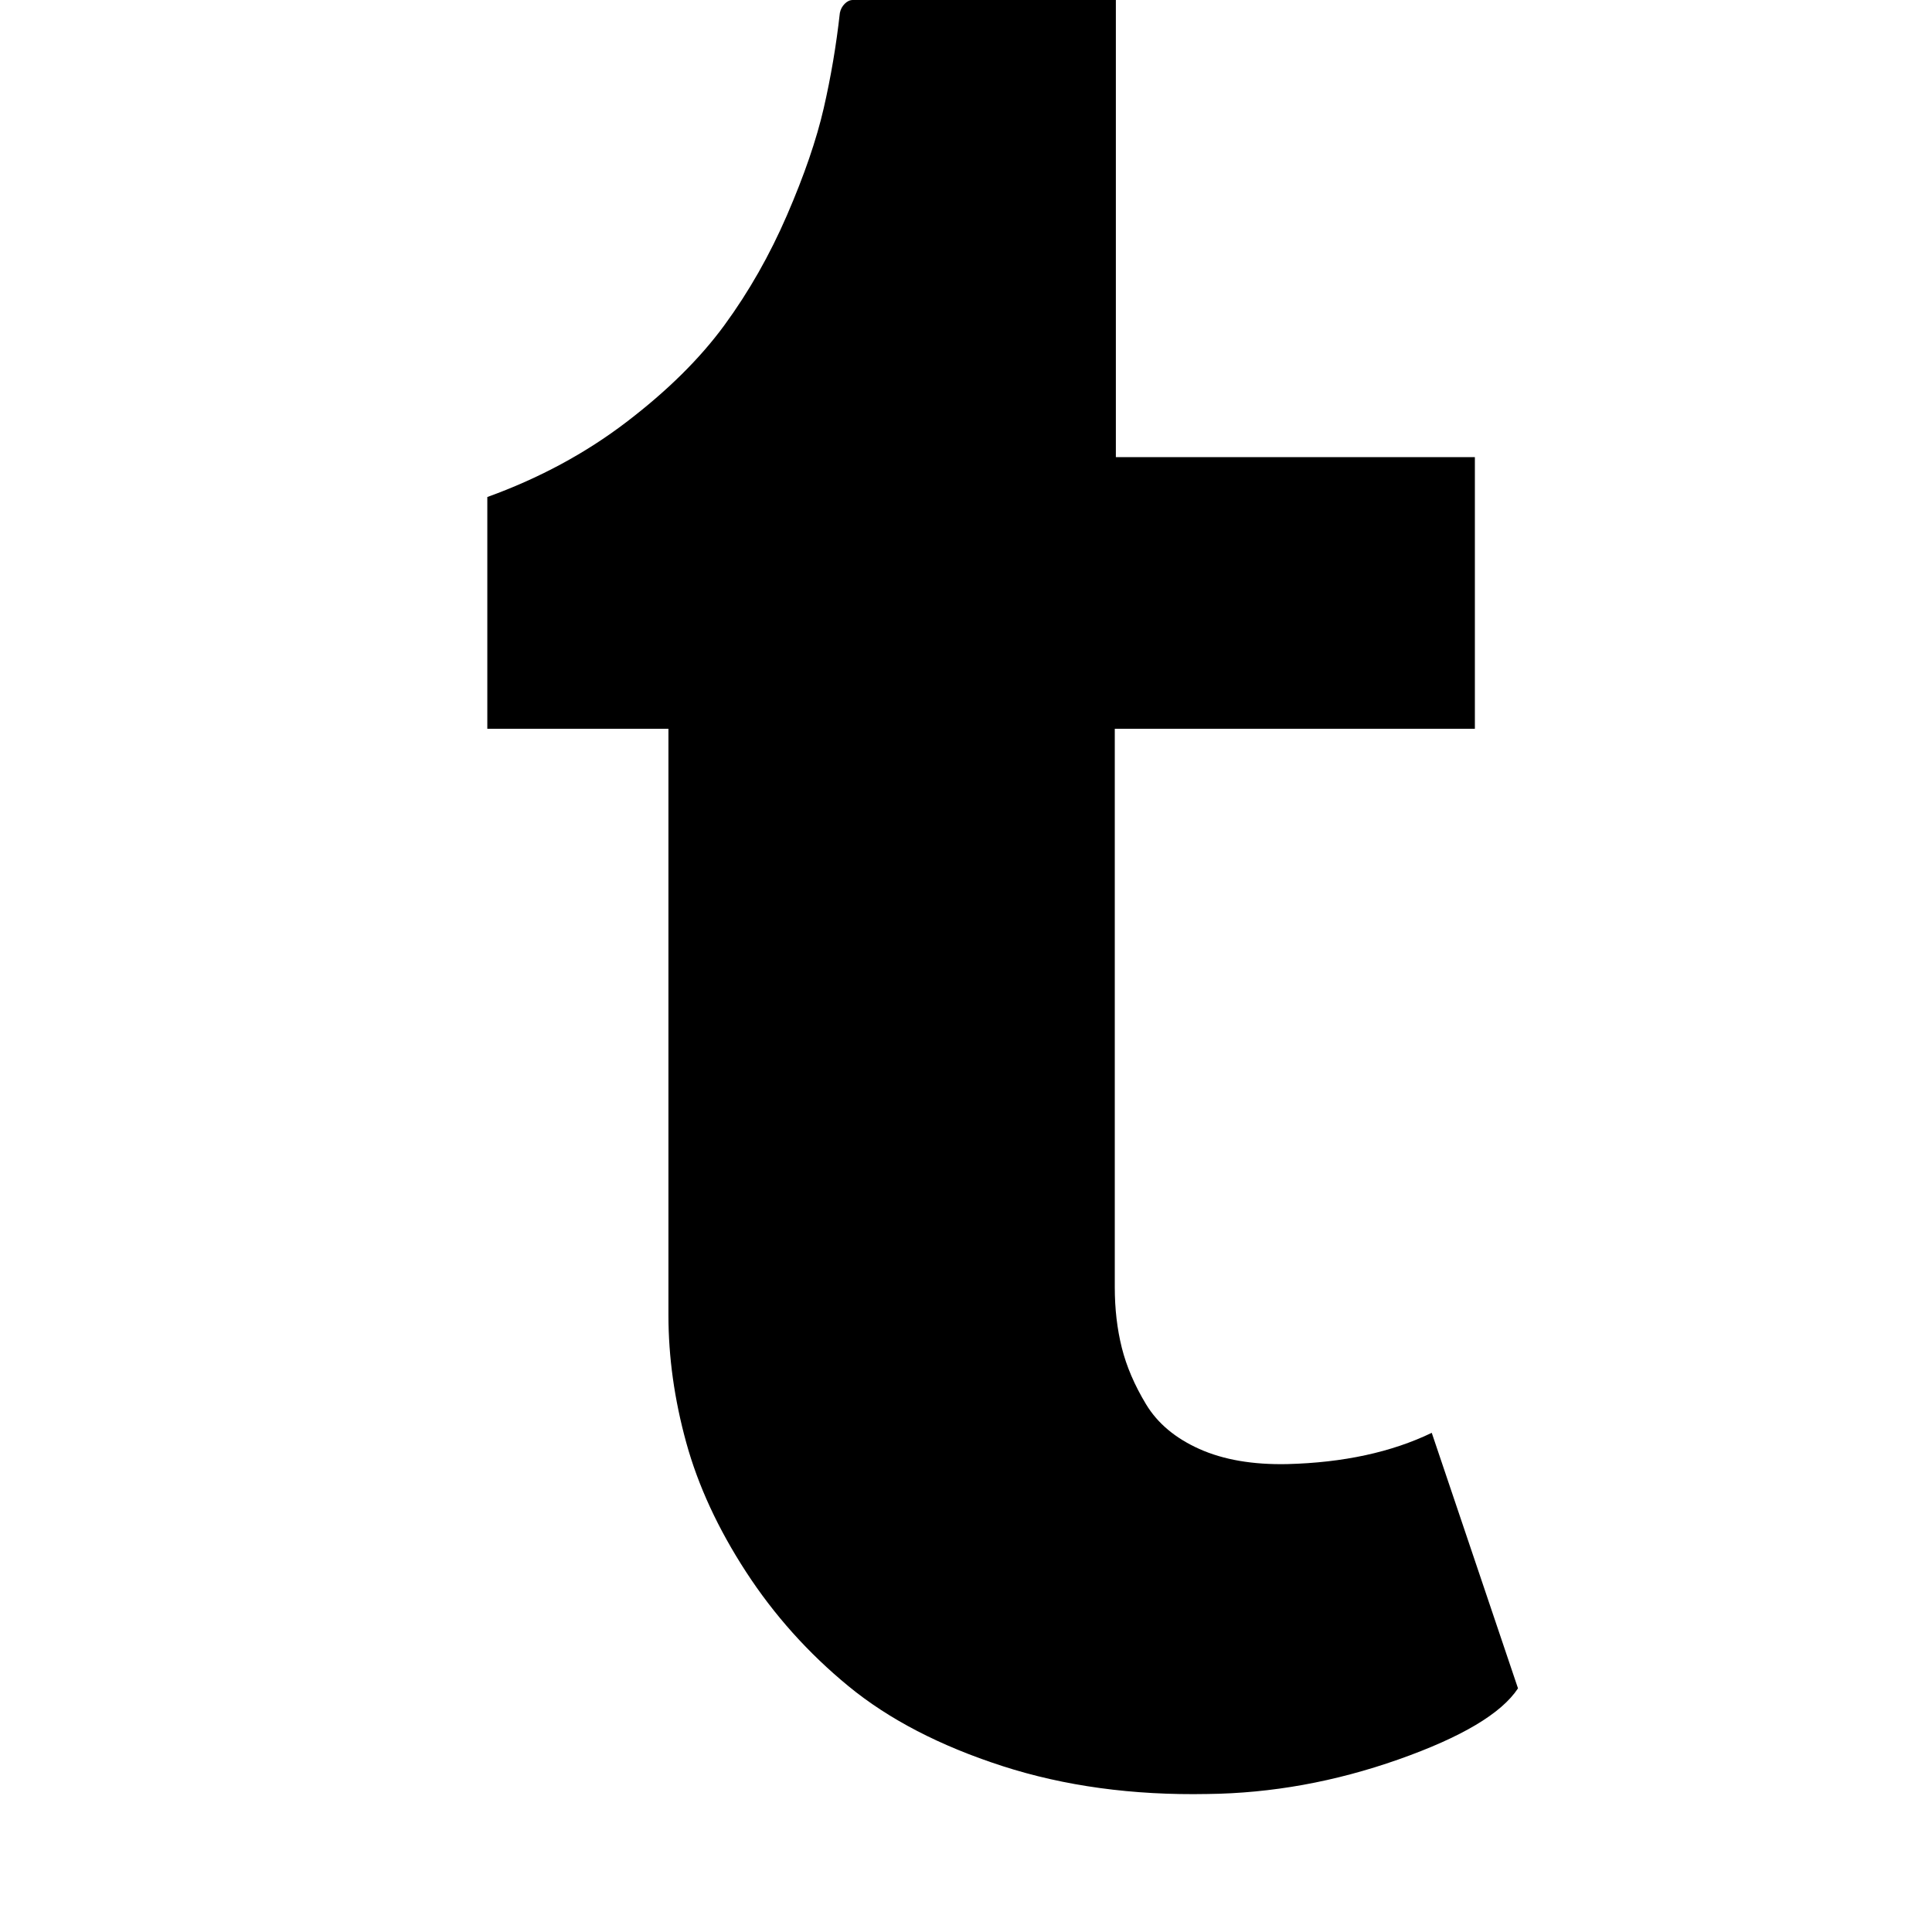
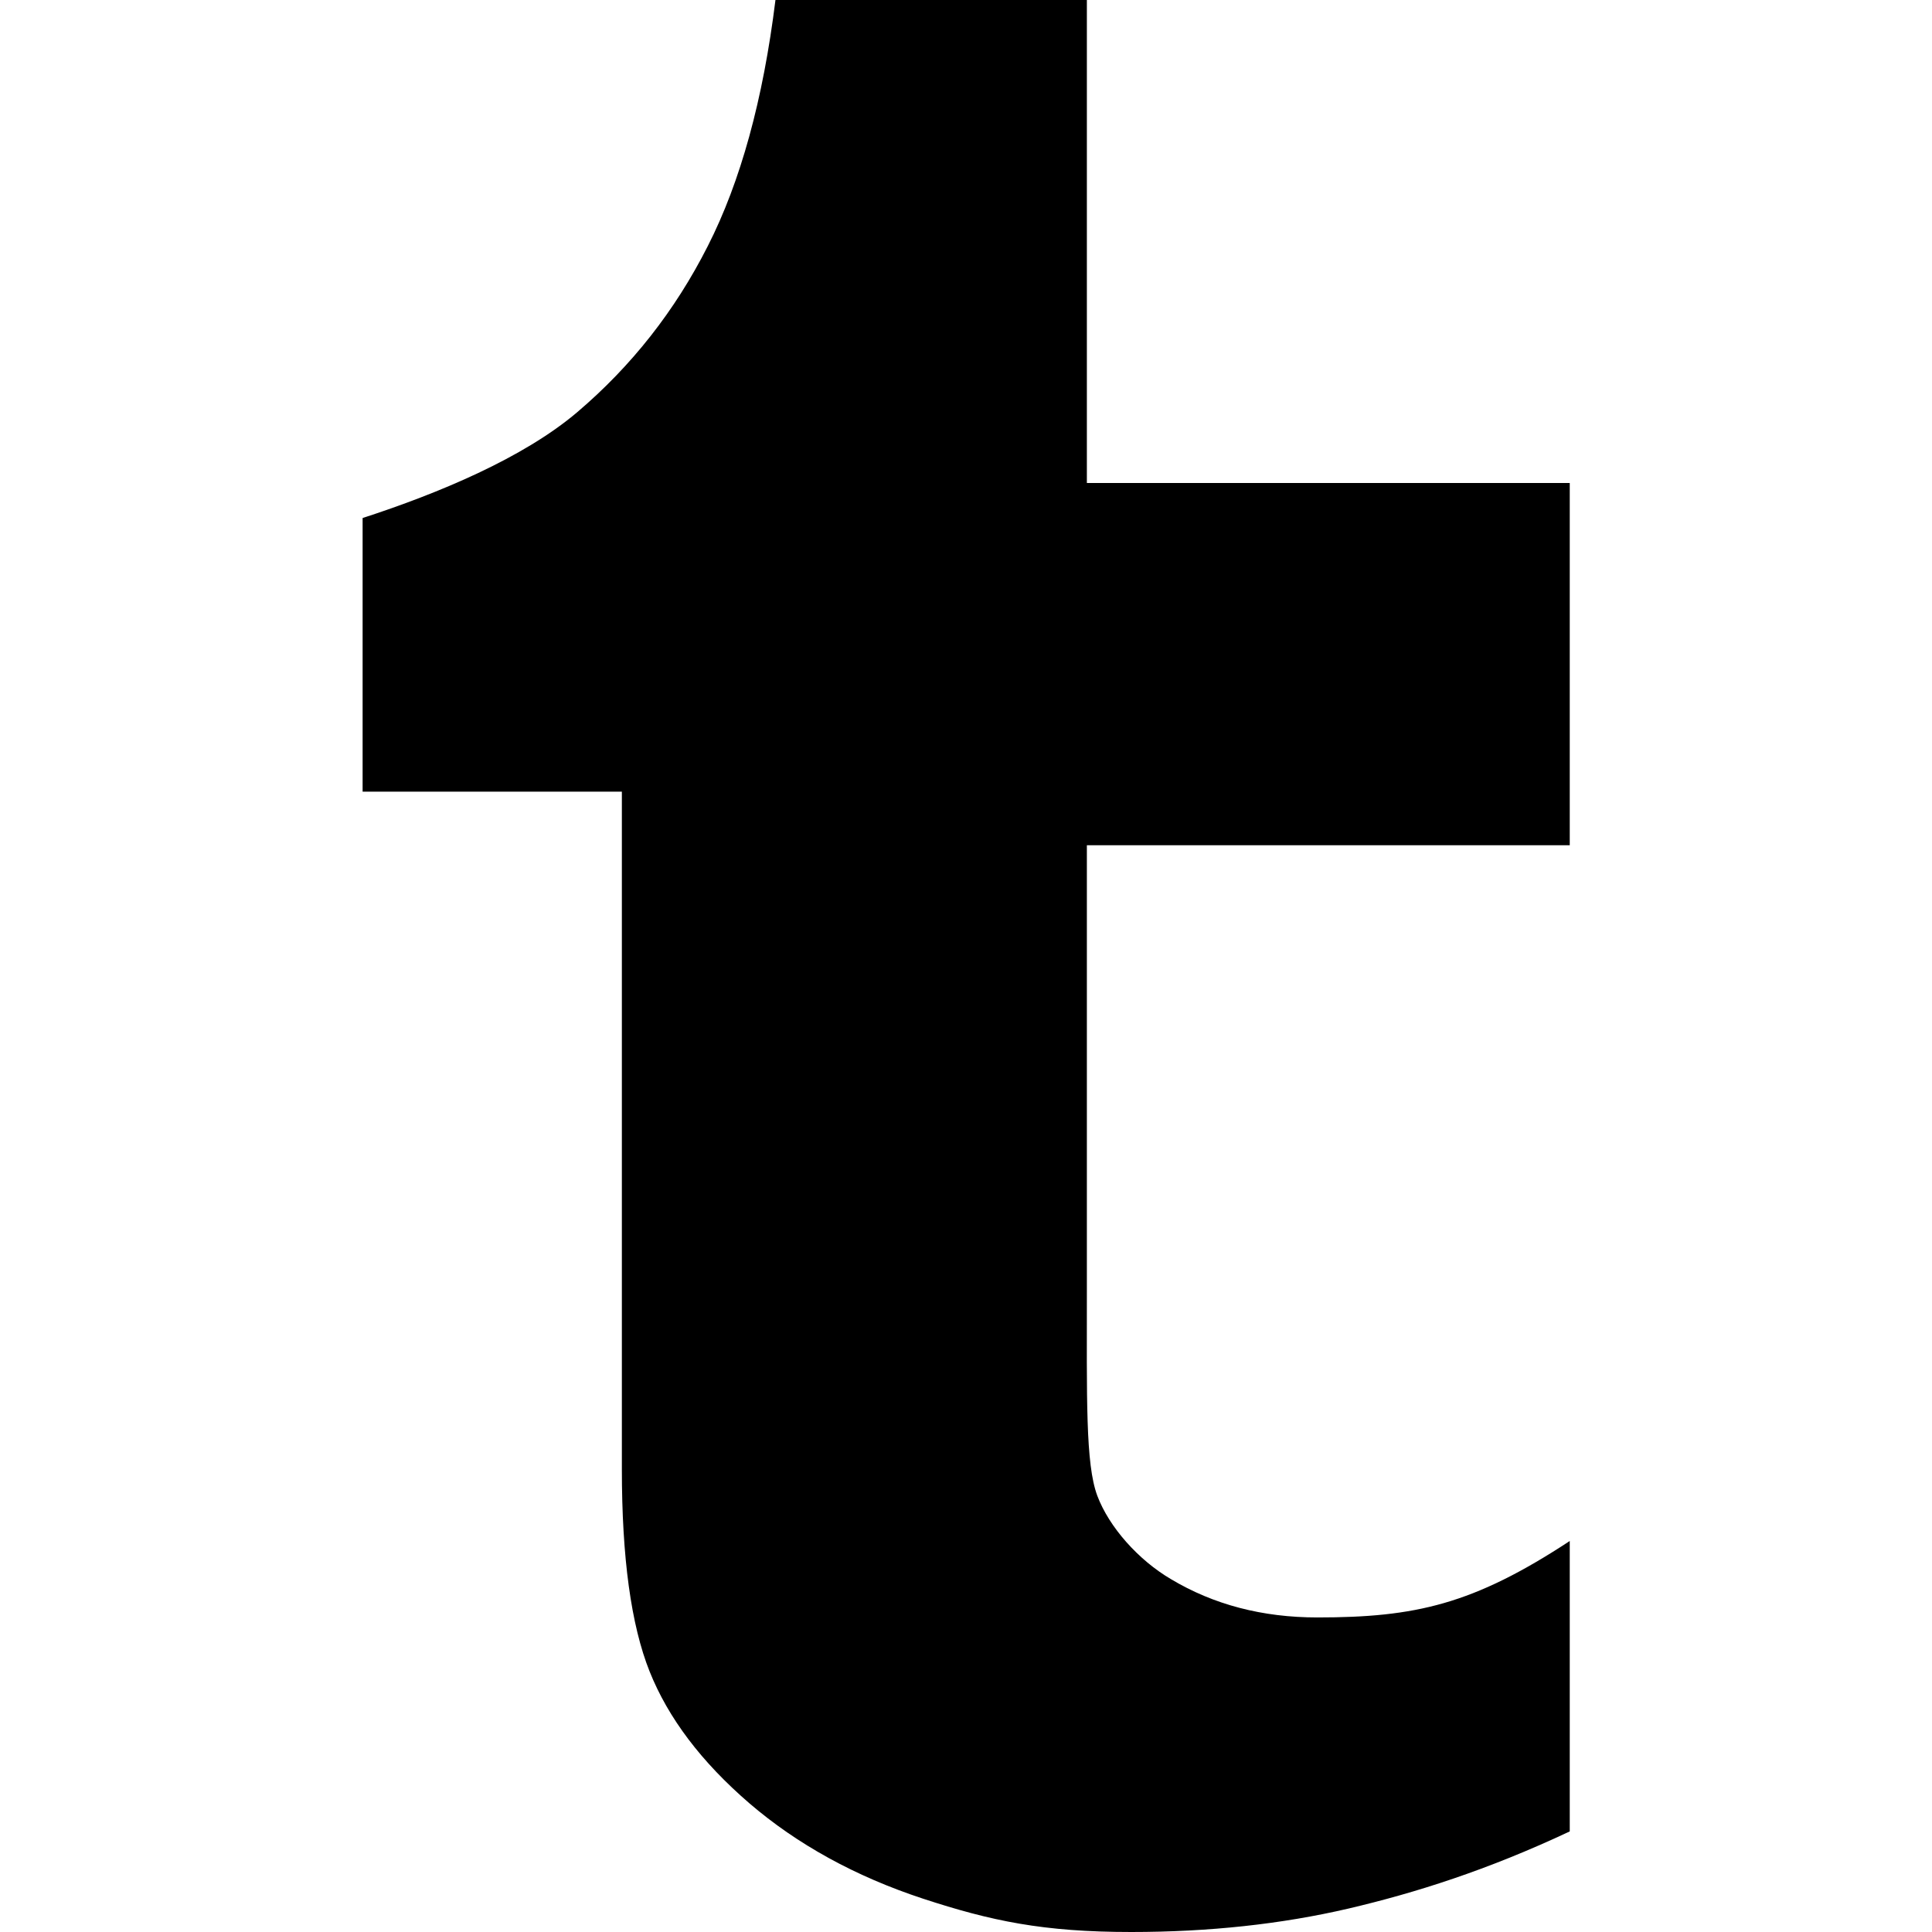
- <svg xmlns="http://www.w3.org/2000/svg" width="1792" height="1792" viewBox="0 0 1792 1792">
-   <path d="M1328 1329l80 237q-23 35-111 66t-177 32q-104 2-190.5-26t-142.5-74-95-106-55.5-120-16.5-118v-544h-168v-215q72-26 129-69.5t91-90 58-102 34-99 15-88.5q1-5 4.5-8.5t7.5-3.5h244v424h333v252h-334v518q0 30 6.5 56t22.5 52.5 49.5 41.5 81.5 14q78-2 134-29z" />
+ <svg xmlns="http://www.w3.org/2000/svg" version="1.1" width="16" height="16" viewBox="0 0 16 16">
+   <path fill="#000000" d="M9.001 7l-0 3.659c0 0.928-0.012 1.463 0.086 1.727 0.098 0.262 0.342 0.534 0.609 0.691 0.354 0.212 0.758 0.318 1.214 0.318 0.81 0 1.289-0.107 2.090-0.633v2.405c-0.683 0.321-1.279 0.509-1.833 0.639-0.555 0.129-1.154 0.194-1.798 0.194-0.732 0-1.163-0.092-1.725-0.276-0.562-0.185-1.042-0.45-1.438-0.79-0.398-0.343-0.672-0.706-0.826-1.091s-0.23-0.944-0.23-1.676v-5.611h-2.147v-2.266c0.628-0.204 1.331-0.497 1.778-0.877 0.449-0.382 0.809-0.839 1.080-1.374 0.272-0.534 0.459-1.214 0.561-2.039h2.579l-0 4h3.999v3h-3.999z" />
</svg>
